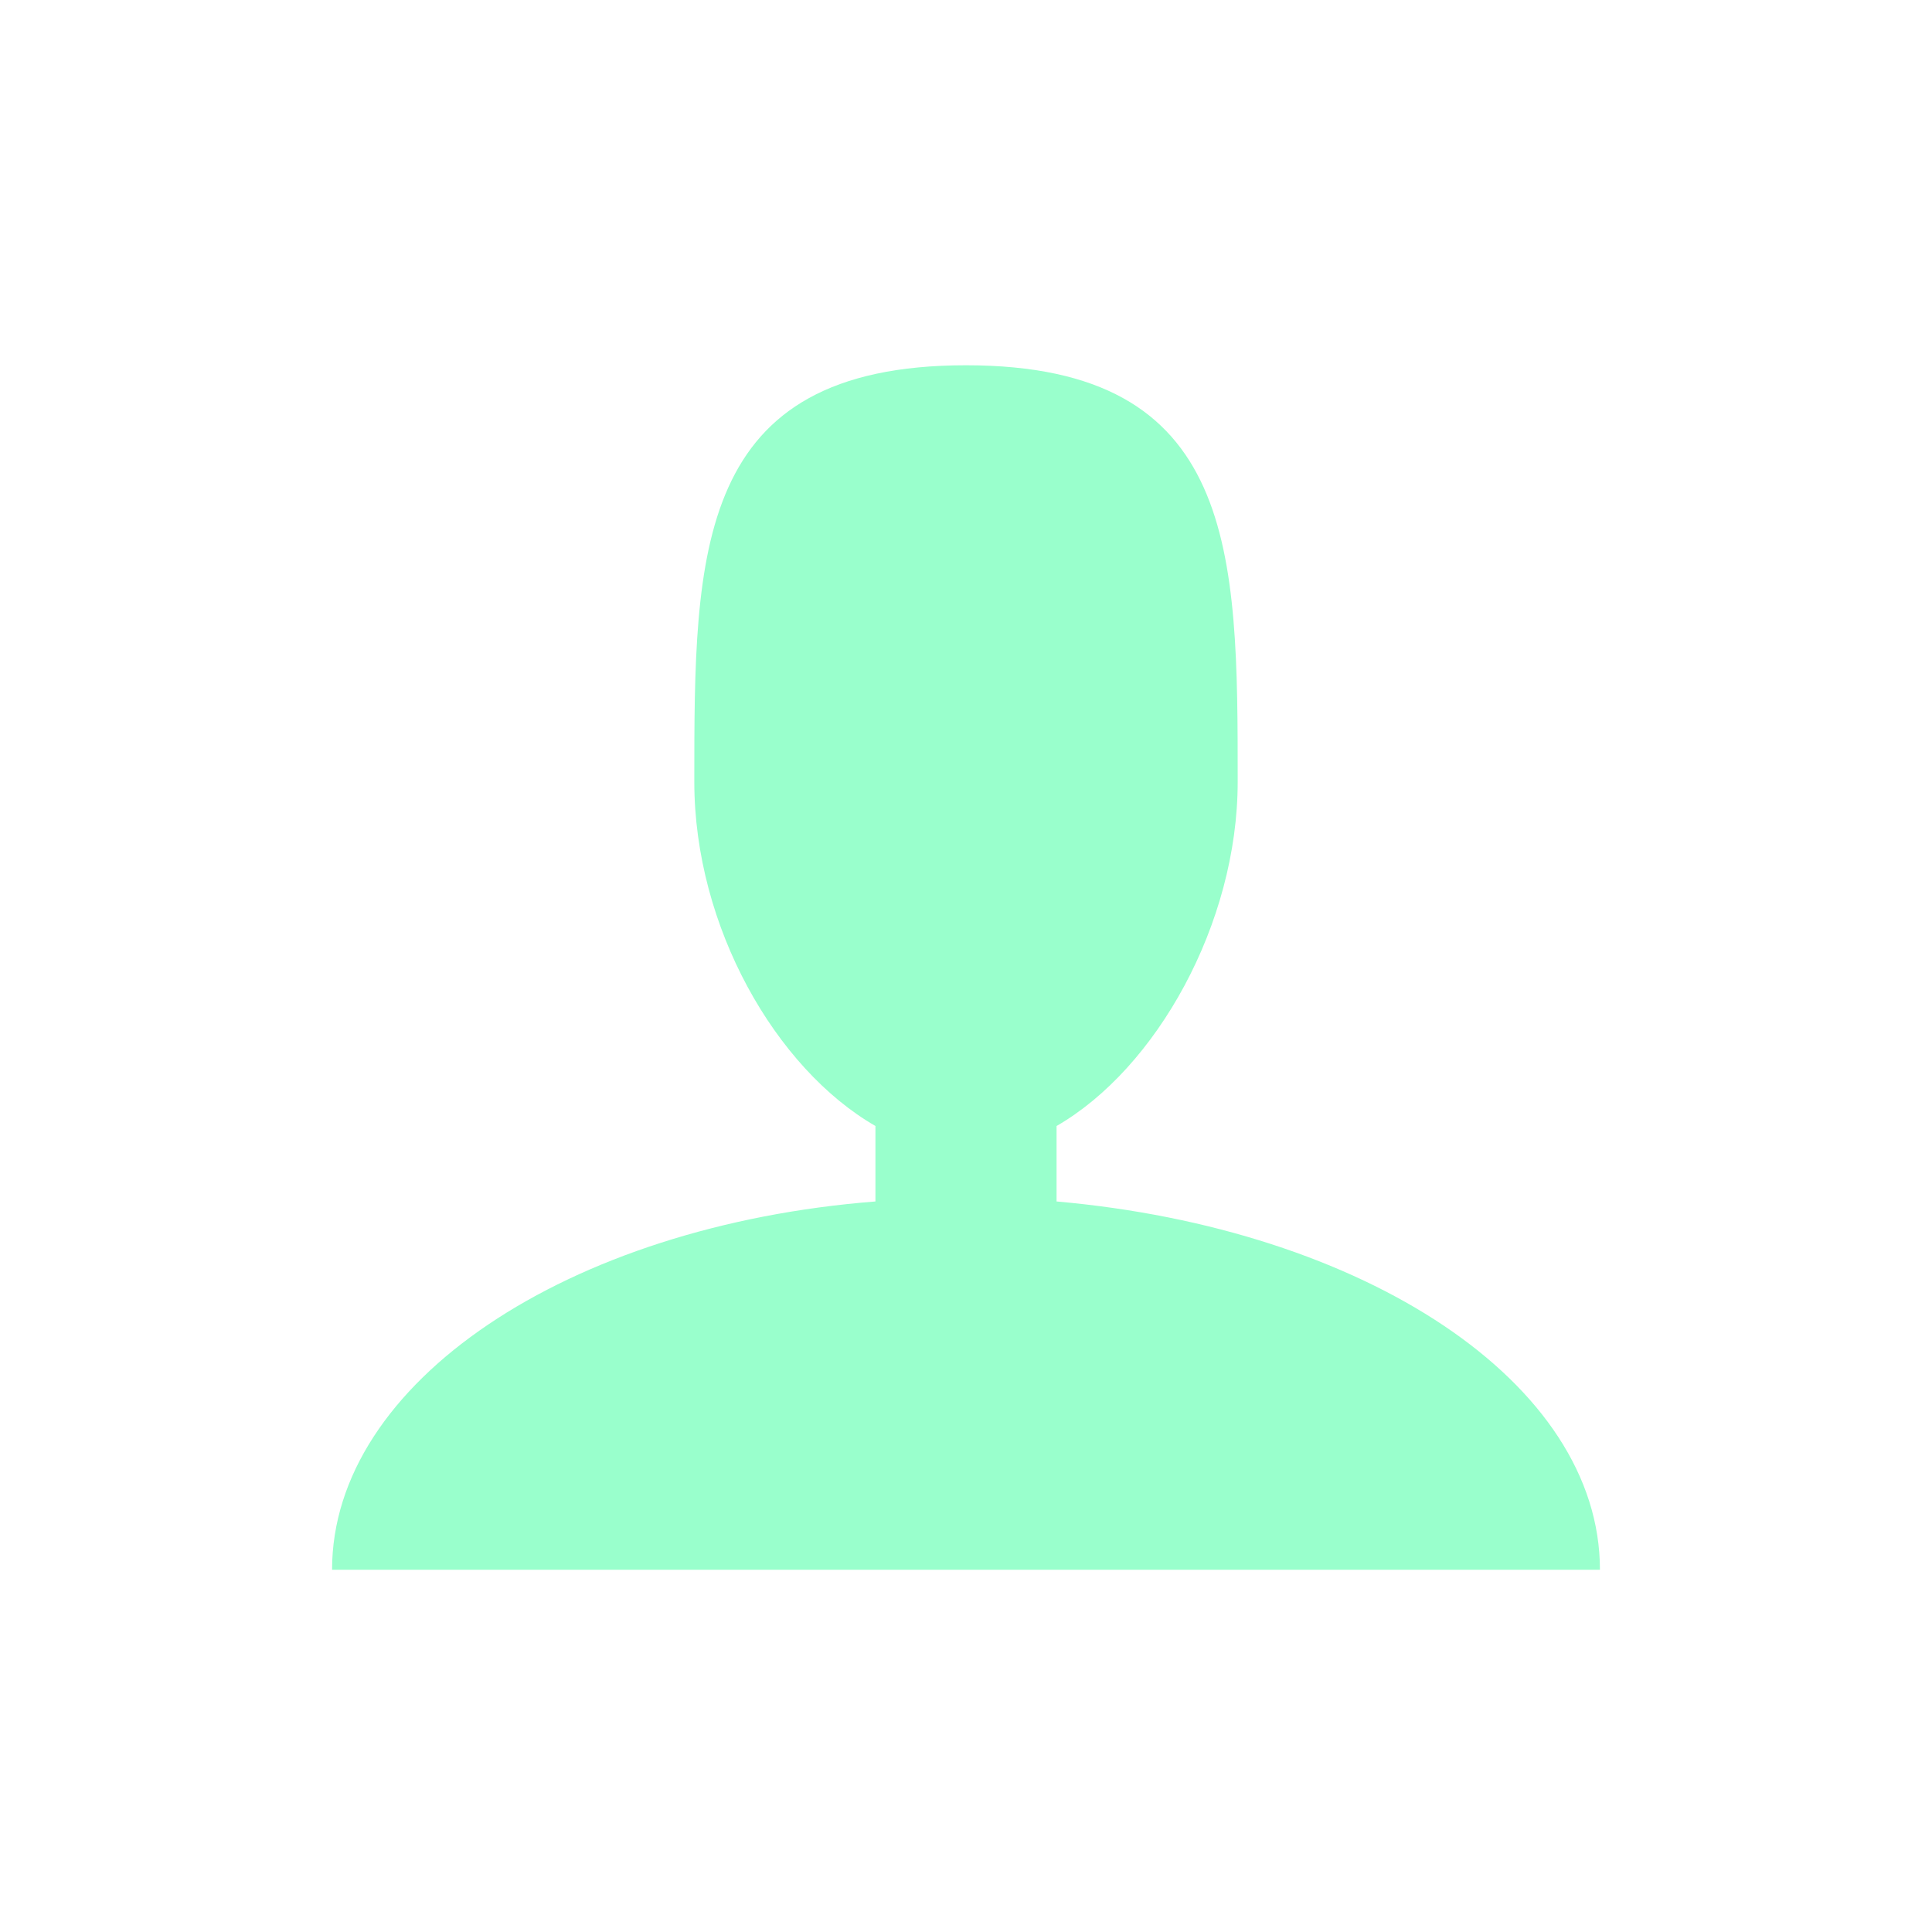
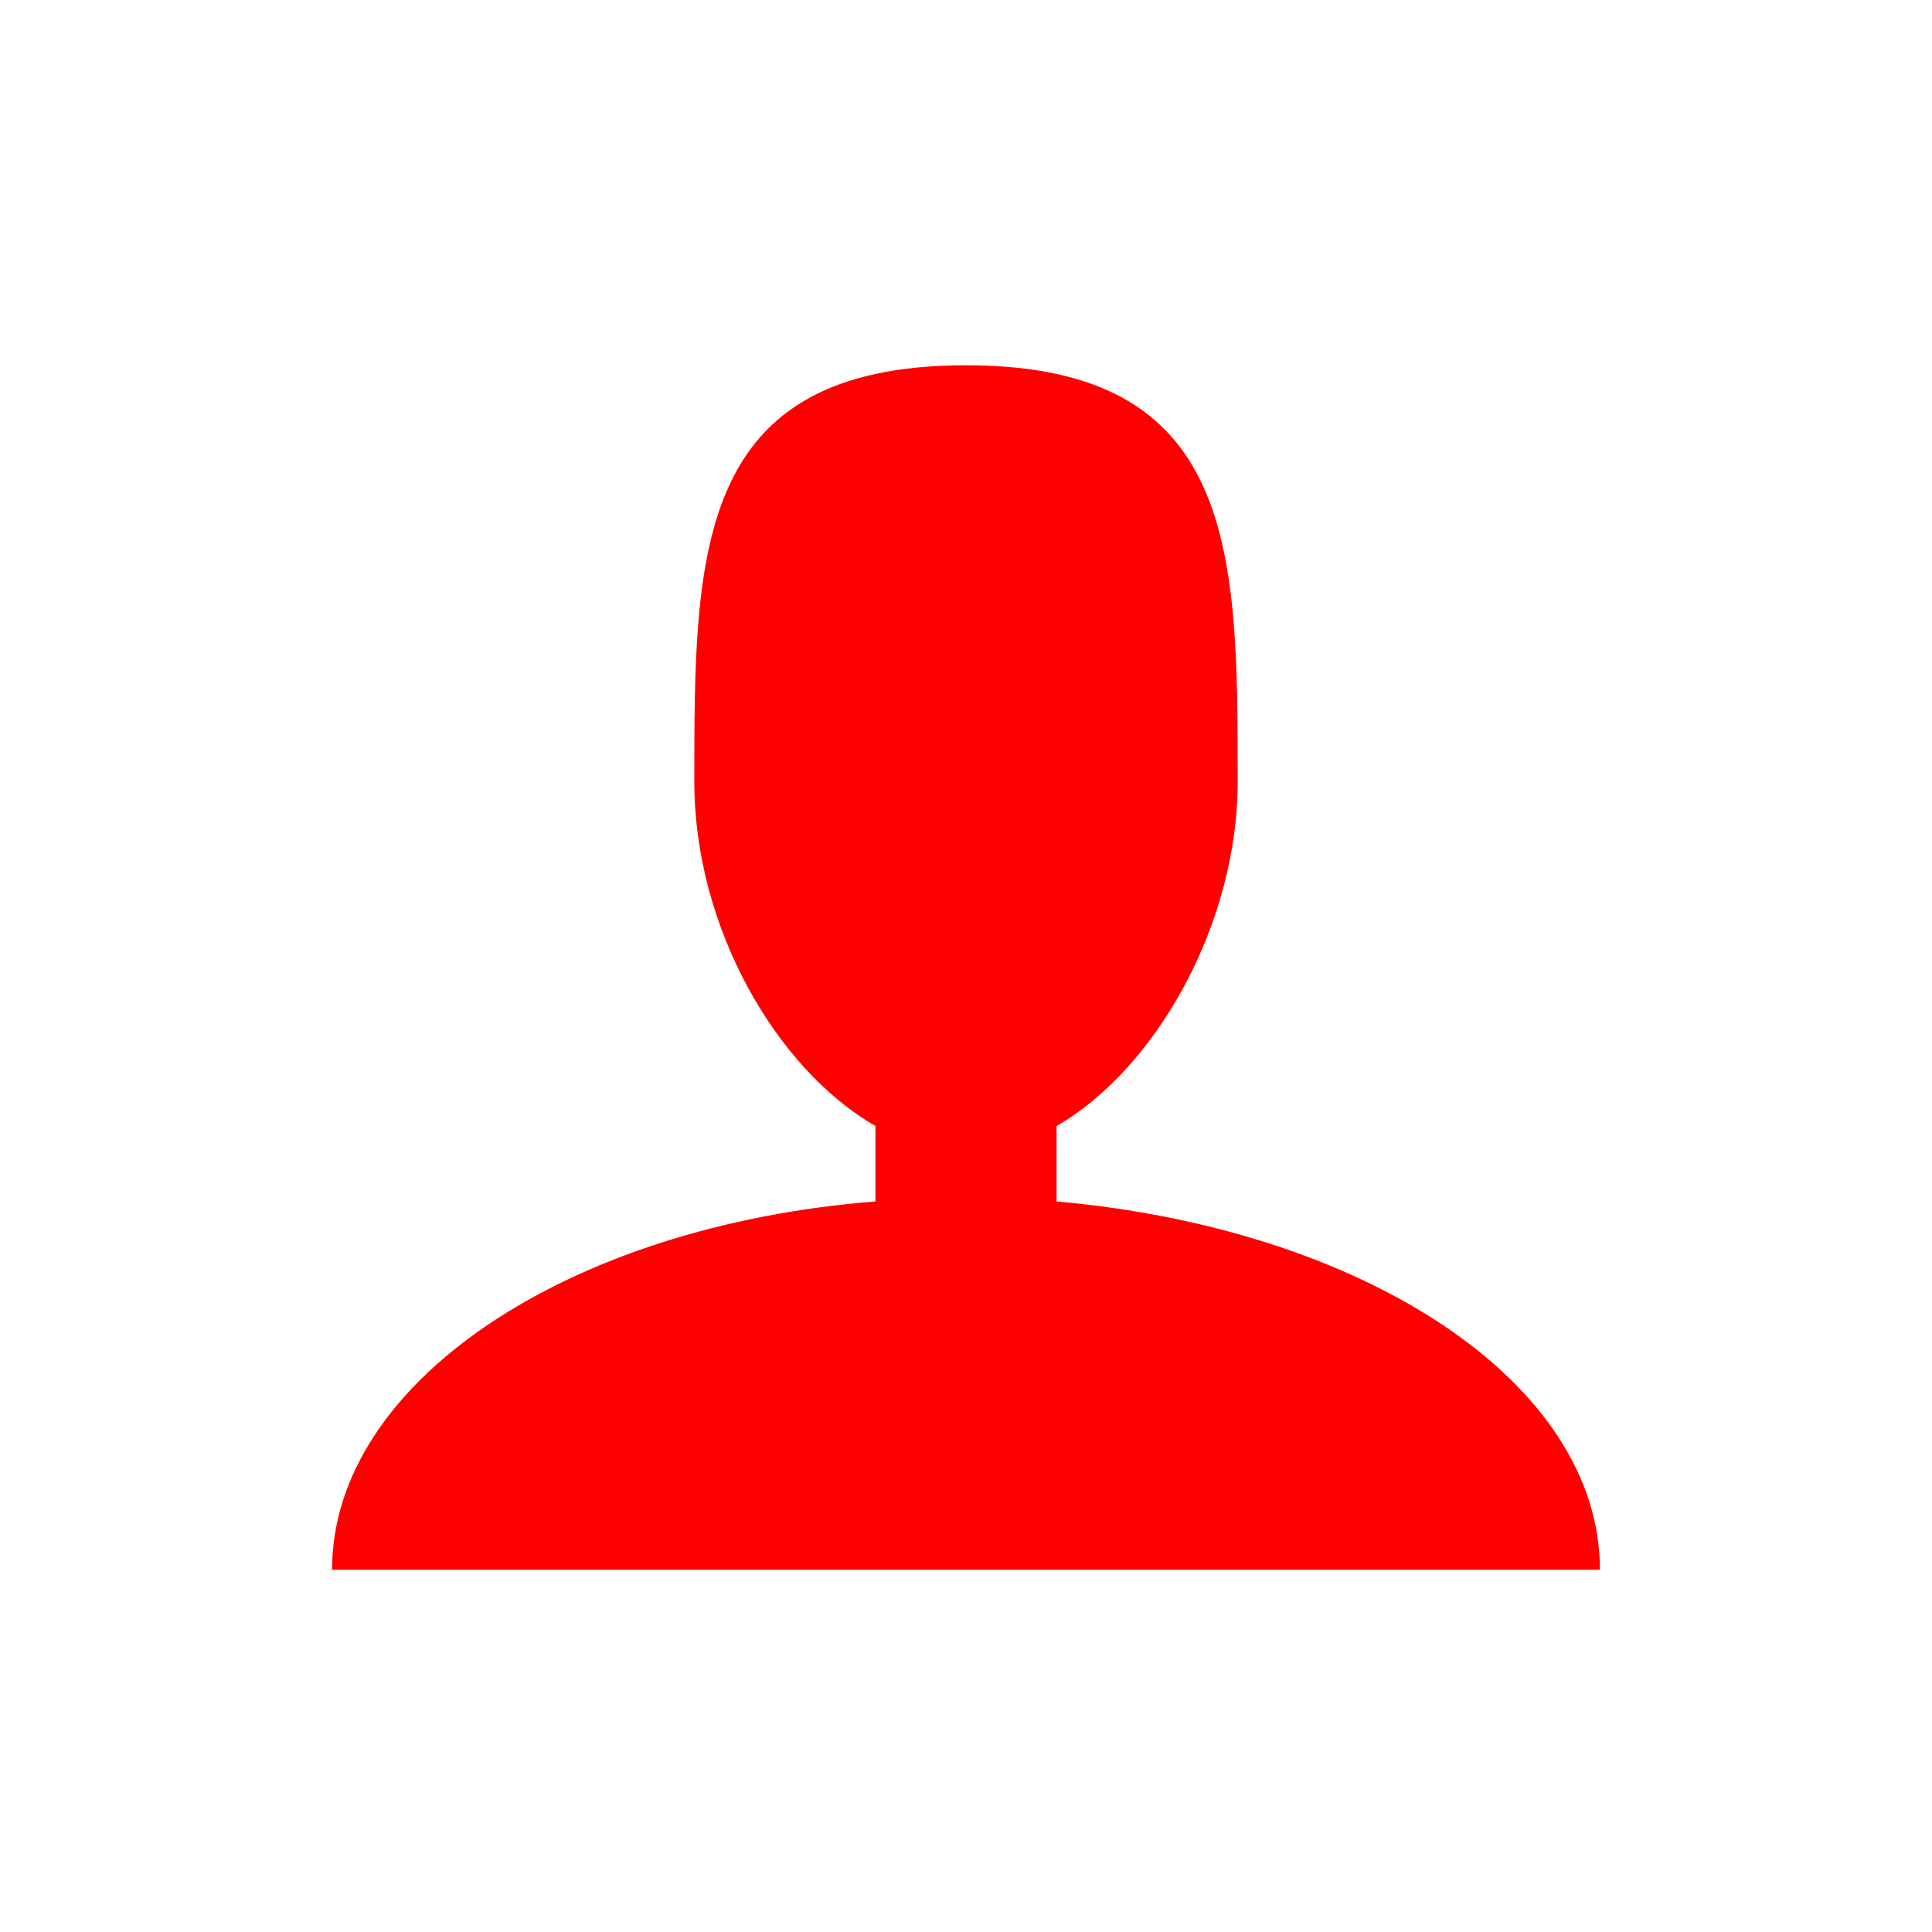
<svg xmlns="http://www.w3.org/2000/svg" version="1.1" id="Capa_1" focusable="false" x="0px" y="0px" viewBox="0 0 64 64" style="enable-background:new 0 0 64 64;" xml:space="preserve">
  <style type="text/css">
- 	.st0{fill:#99FFCC;}
+ 	.st0{fill:#FF0000;}
</style>
  <path class="st0" d="M35,39.8v-2.5c3.3-1.9,6-6.7,6-11.4c0-7.6,0-13.8-9-13.8s-9,6.2-9,13.8c0,4.8,2.7,9.5,6,11.4v2.5  c-10.2,0.8-18,6-18,12.2h42C53,45.8,45.2,40.7,35,39.8z" />
</svg>
